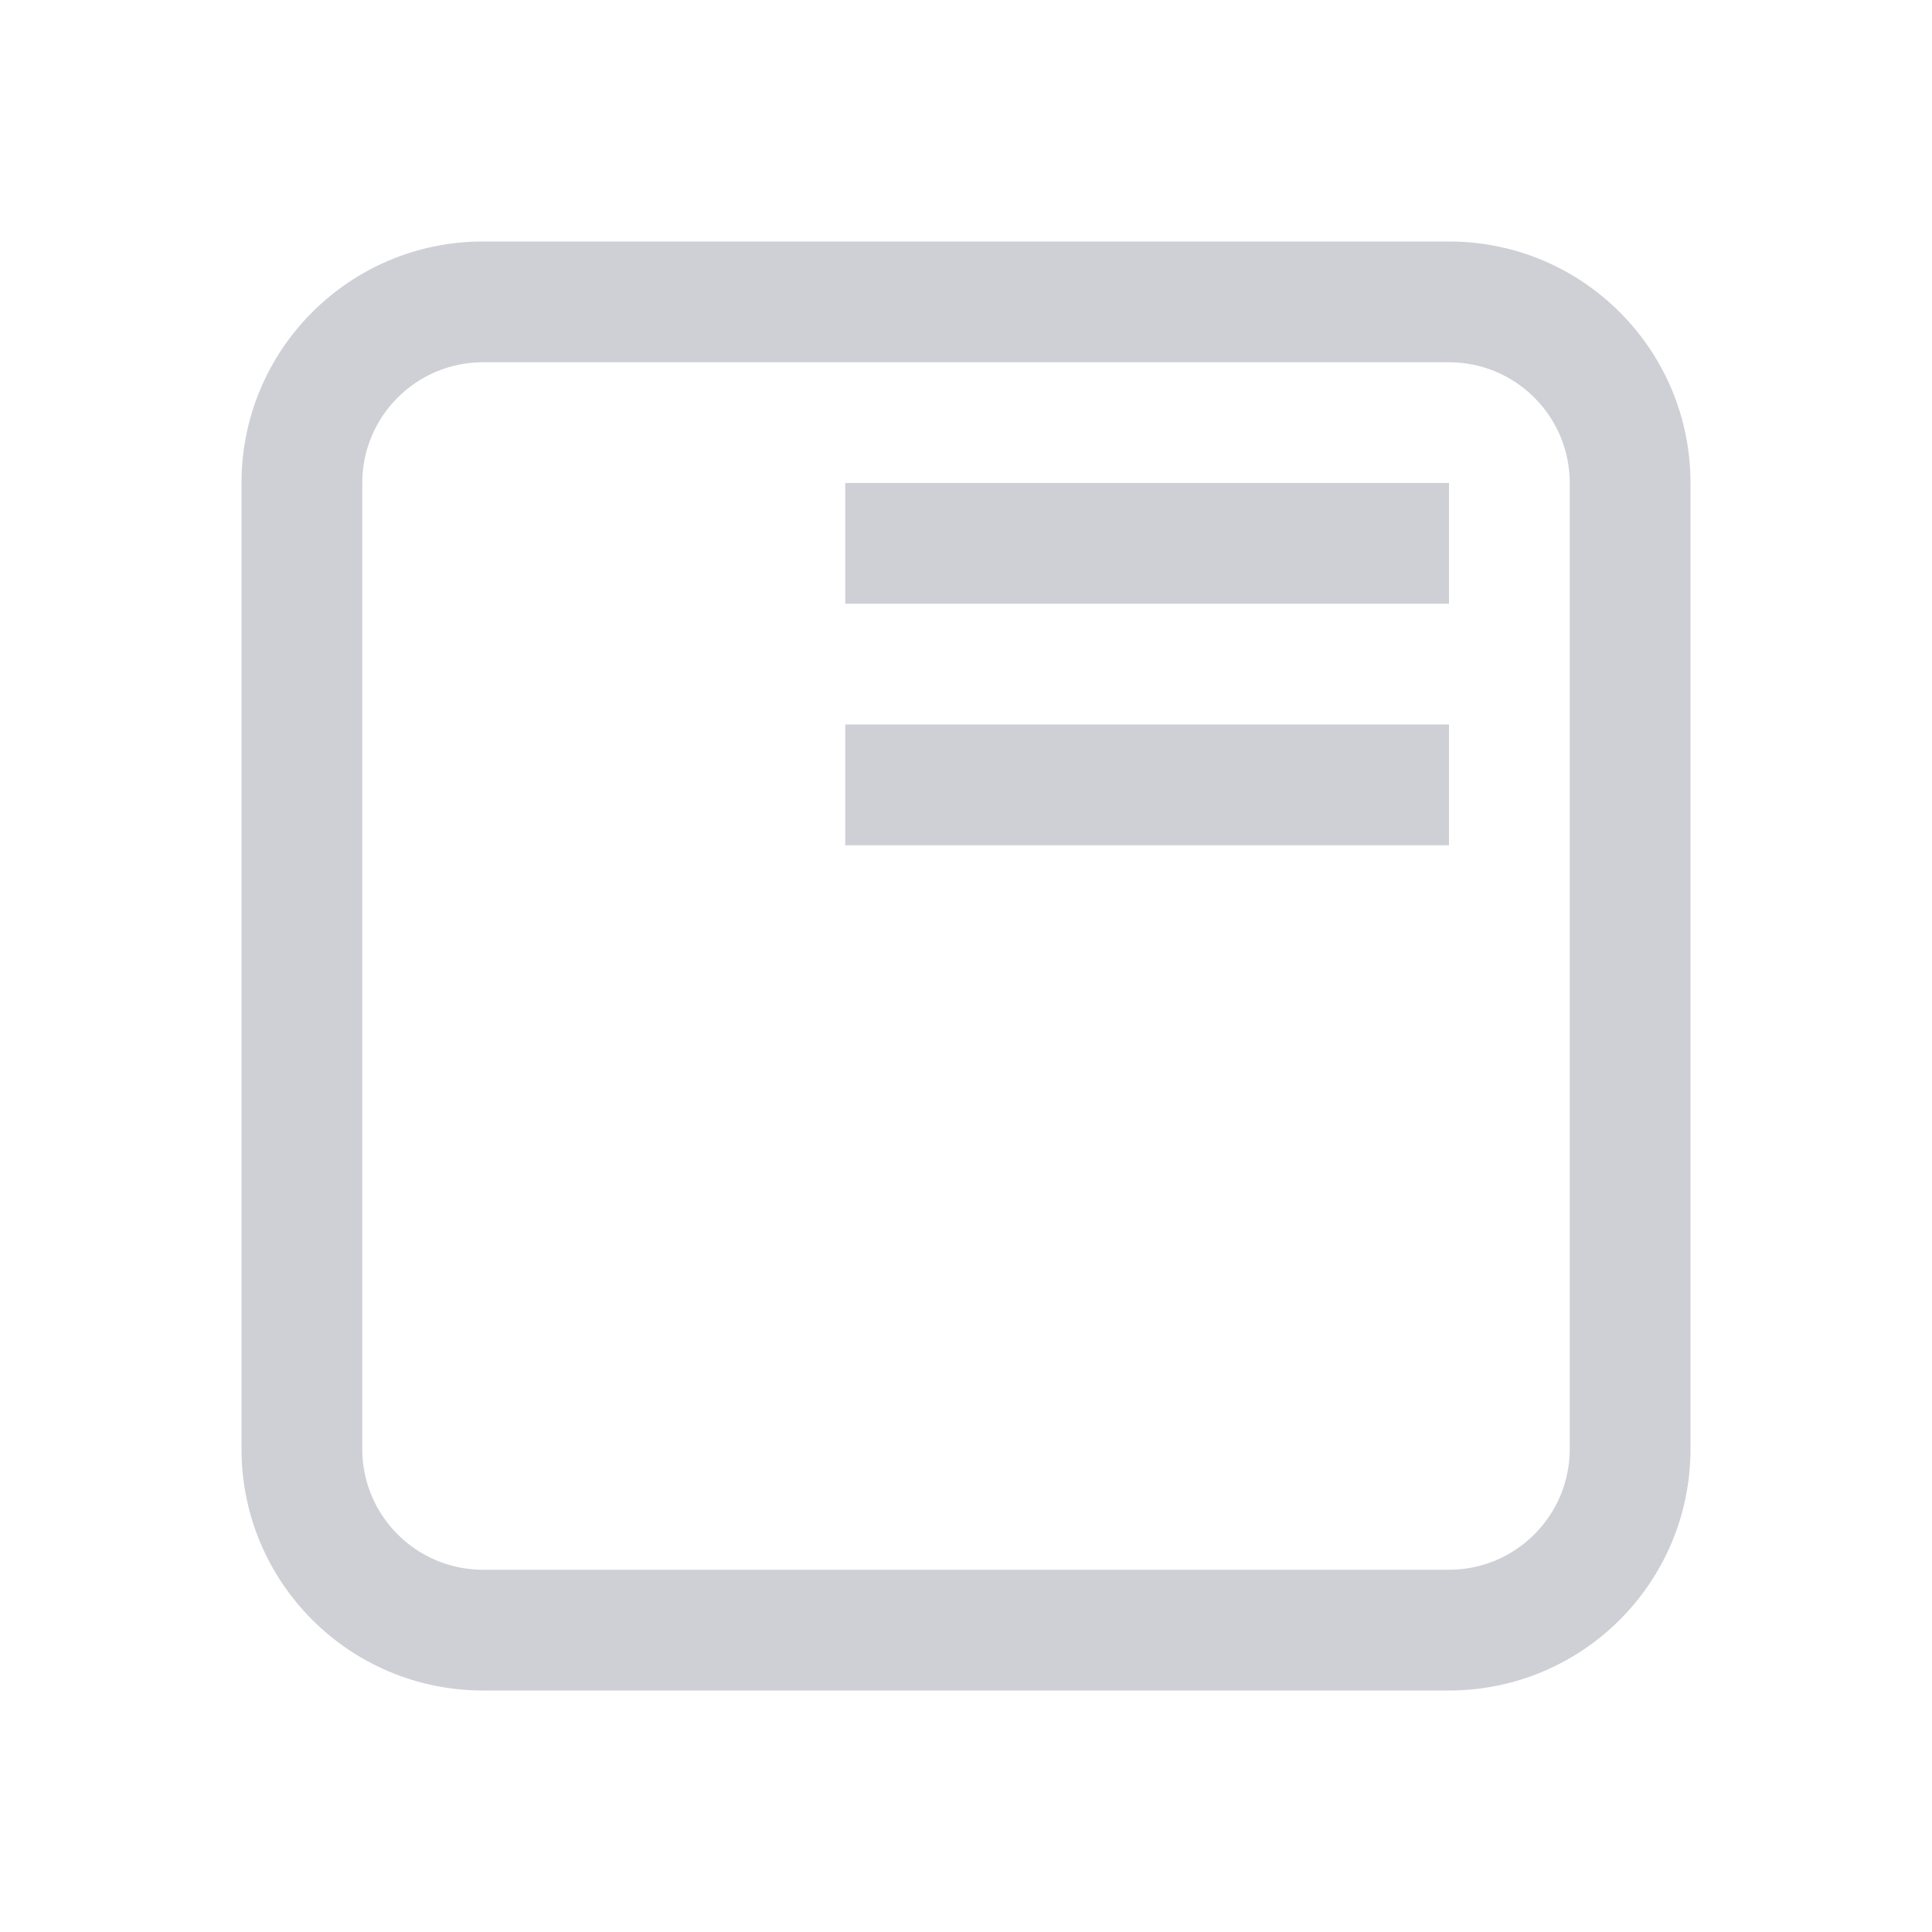
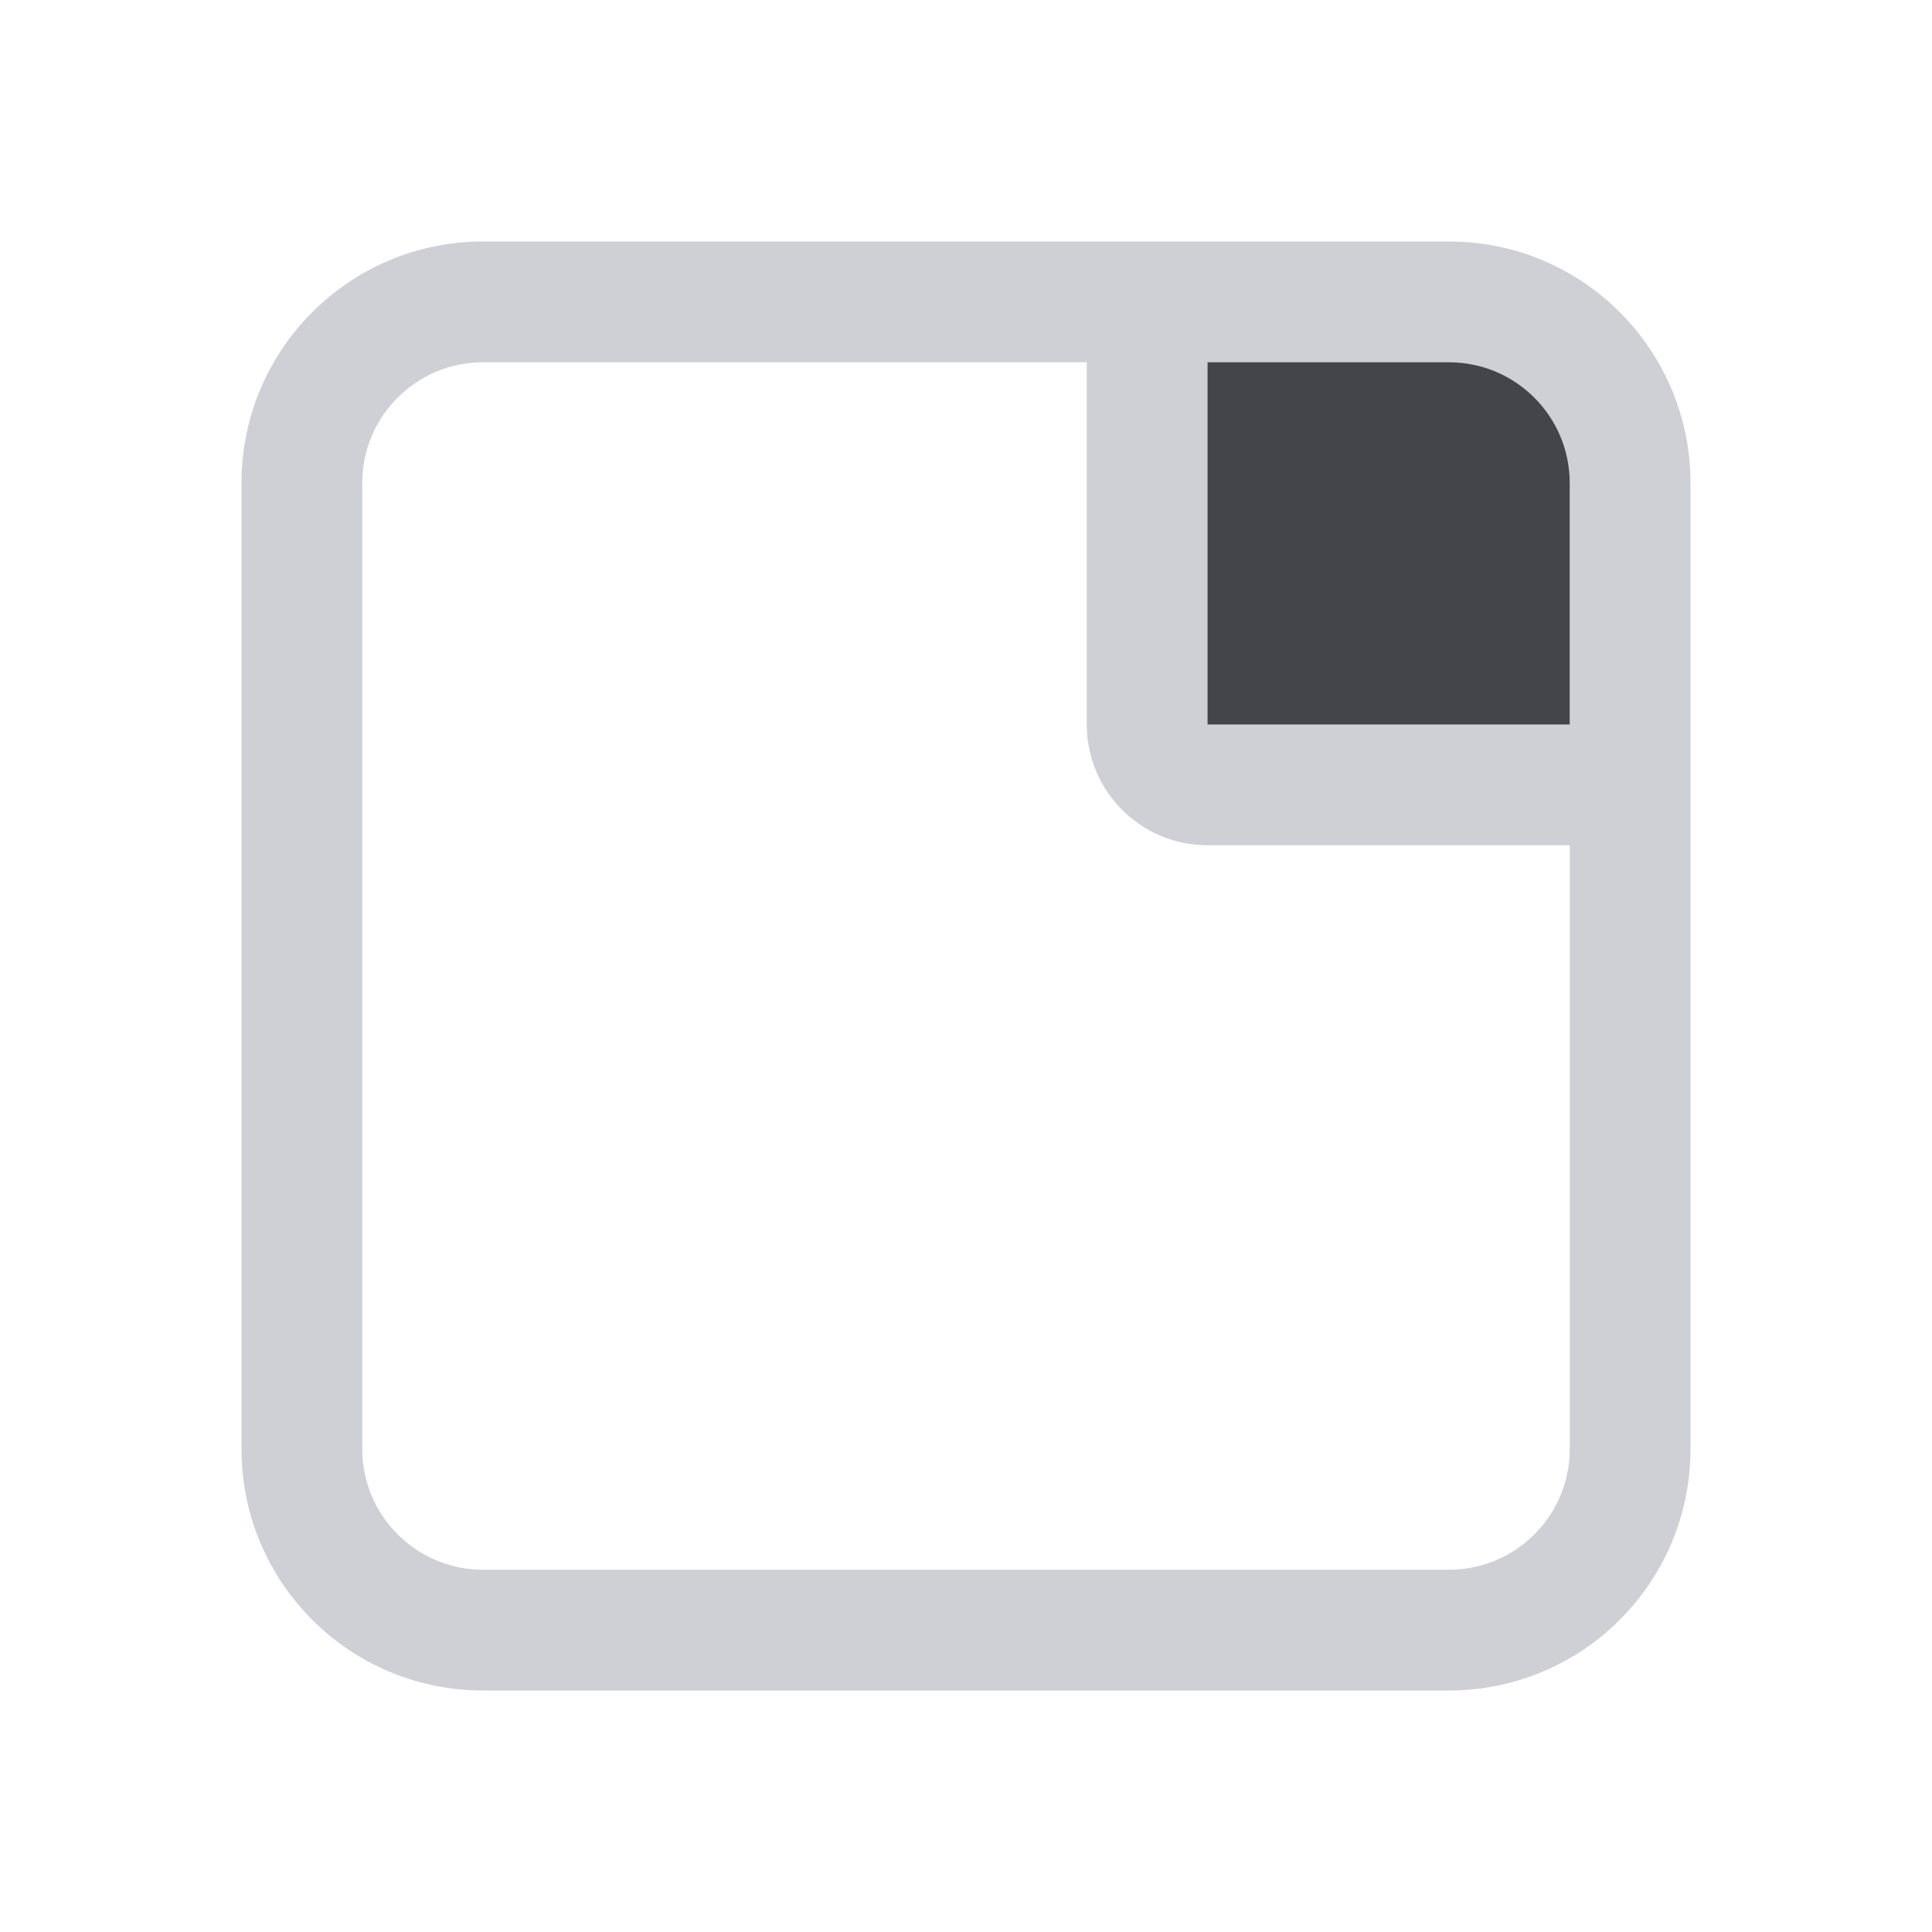
<svg xmlns="http://www.w3.org/2000/svg" width="16" height="16" viewBox="0 0 16 16" fill="none">
-   <path fill-rule="evenodd" clip-rule="evenodd" d="M2 4C2 2.895 2.895 2 4 2H12C13.105 2 14 2.895 14 4V12C14 13.105 13.105 14 12 14H4C2.895 14 2 13.105 2 12V4ZM4 3C3.448 3 3 3.448 3 4V12C3 12.552 3.448 13 4 13H12C12.552 13 13 12.552 13 12V4C13 3.448 12.552 3 12 3H4Z" fill="#CED0D6" />
-   <rect x="7" y="4" width="5" height="1" fill="#CED0D6" />
-   <rect x="7" y="6" width="5" height="1" fill="#CED0D6" />
+   <path fill-rule="evenodd" clip-rule="evenodd" d="M12 2C13.105 2 14 2.895 14 4V12C14 13.105 13.105 14 12 14H4C2.895 14 2 13.105 2 12V4C2 2.895 2.895 2 4 2H12ZM4 3C3.448 3 3 3.448 3 4V12C3 12.552 3.448 13 4 13H12C12.552 13 13 12.552 13 12V7H10C9.448 7 9 6.552 9 6V3H4ZM10 6H13V4C13 3.448 12.552 3 12 3H10V6Z" fill="#CED0D6" color-fill-key="icon-default-stroke" />
+   <path d="M12 3C12.552 3 13 3.448 13 4V6H10V3H12Z" fill="#43454A" color-fill-key="icon-default-fill" />
</svg>
